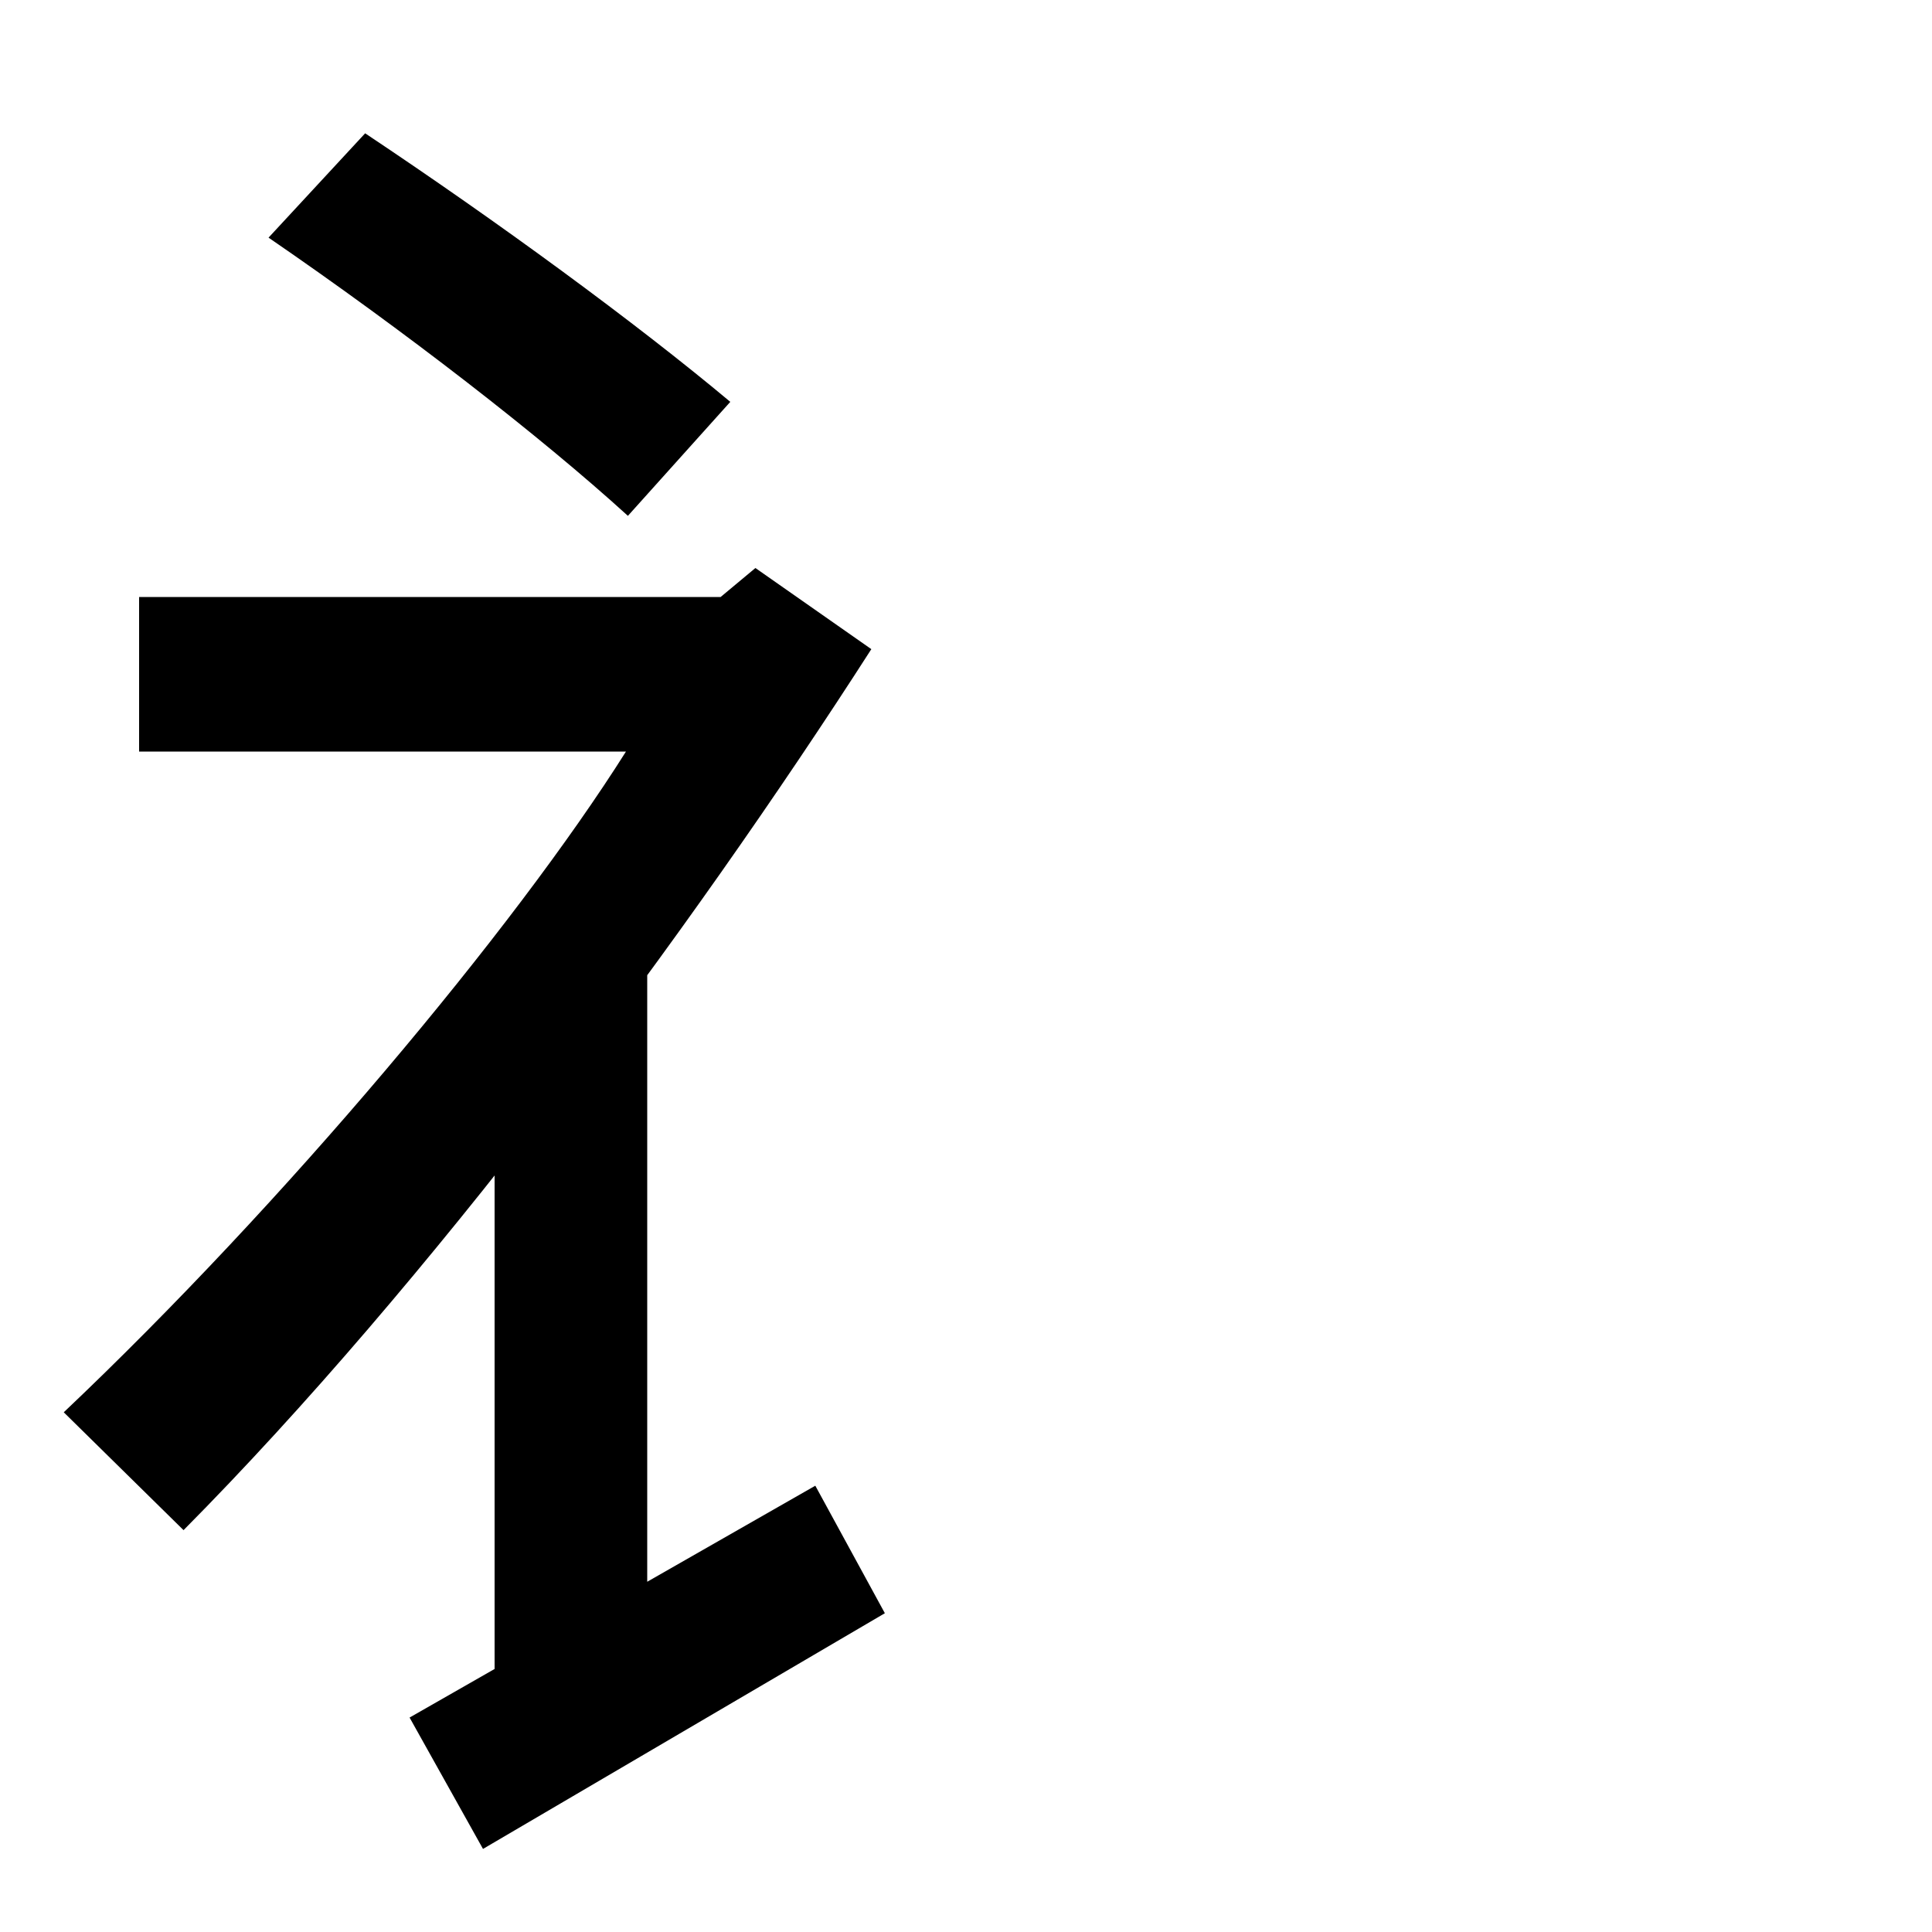
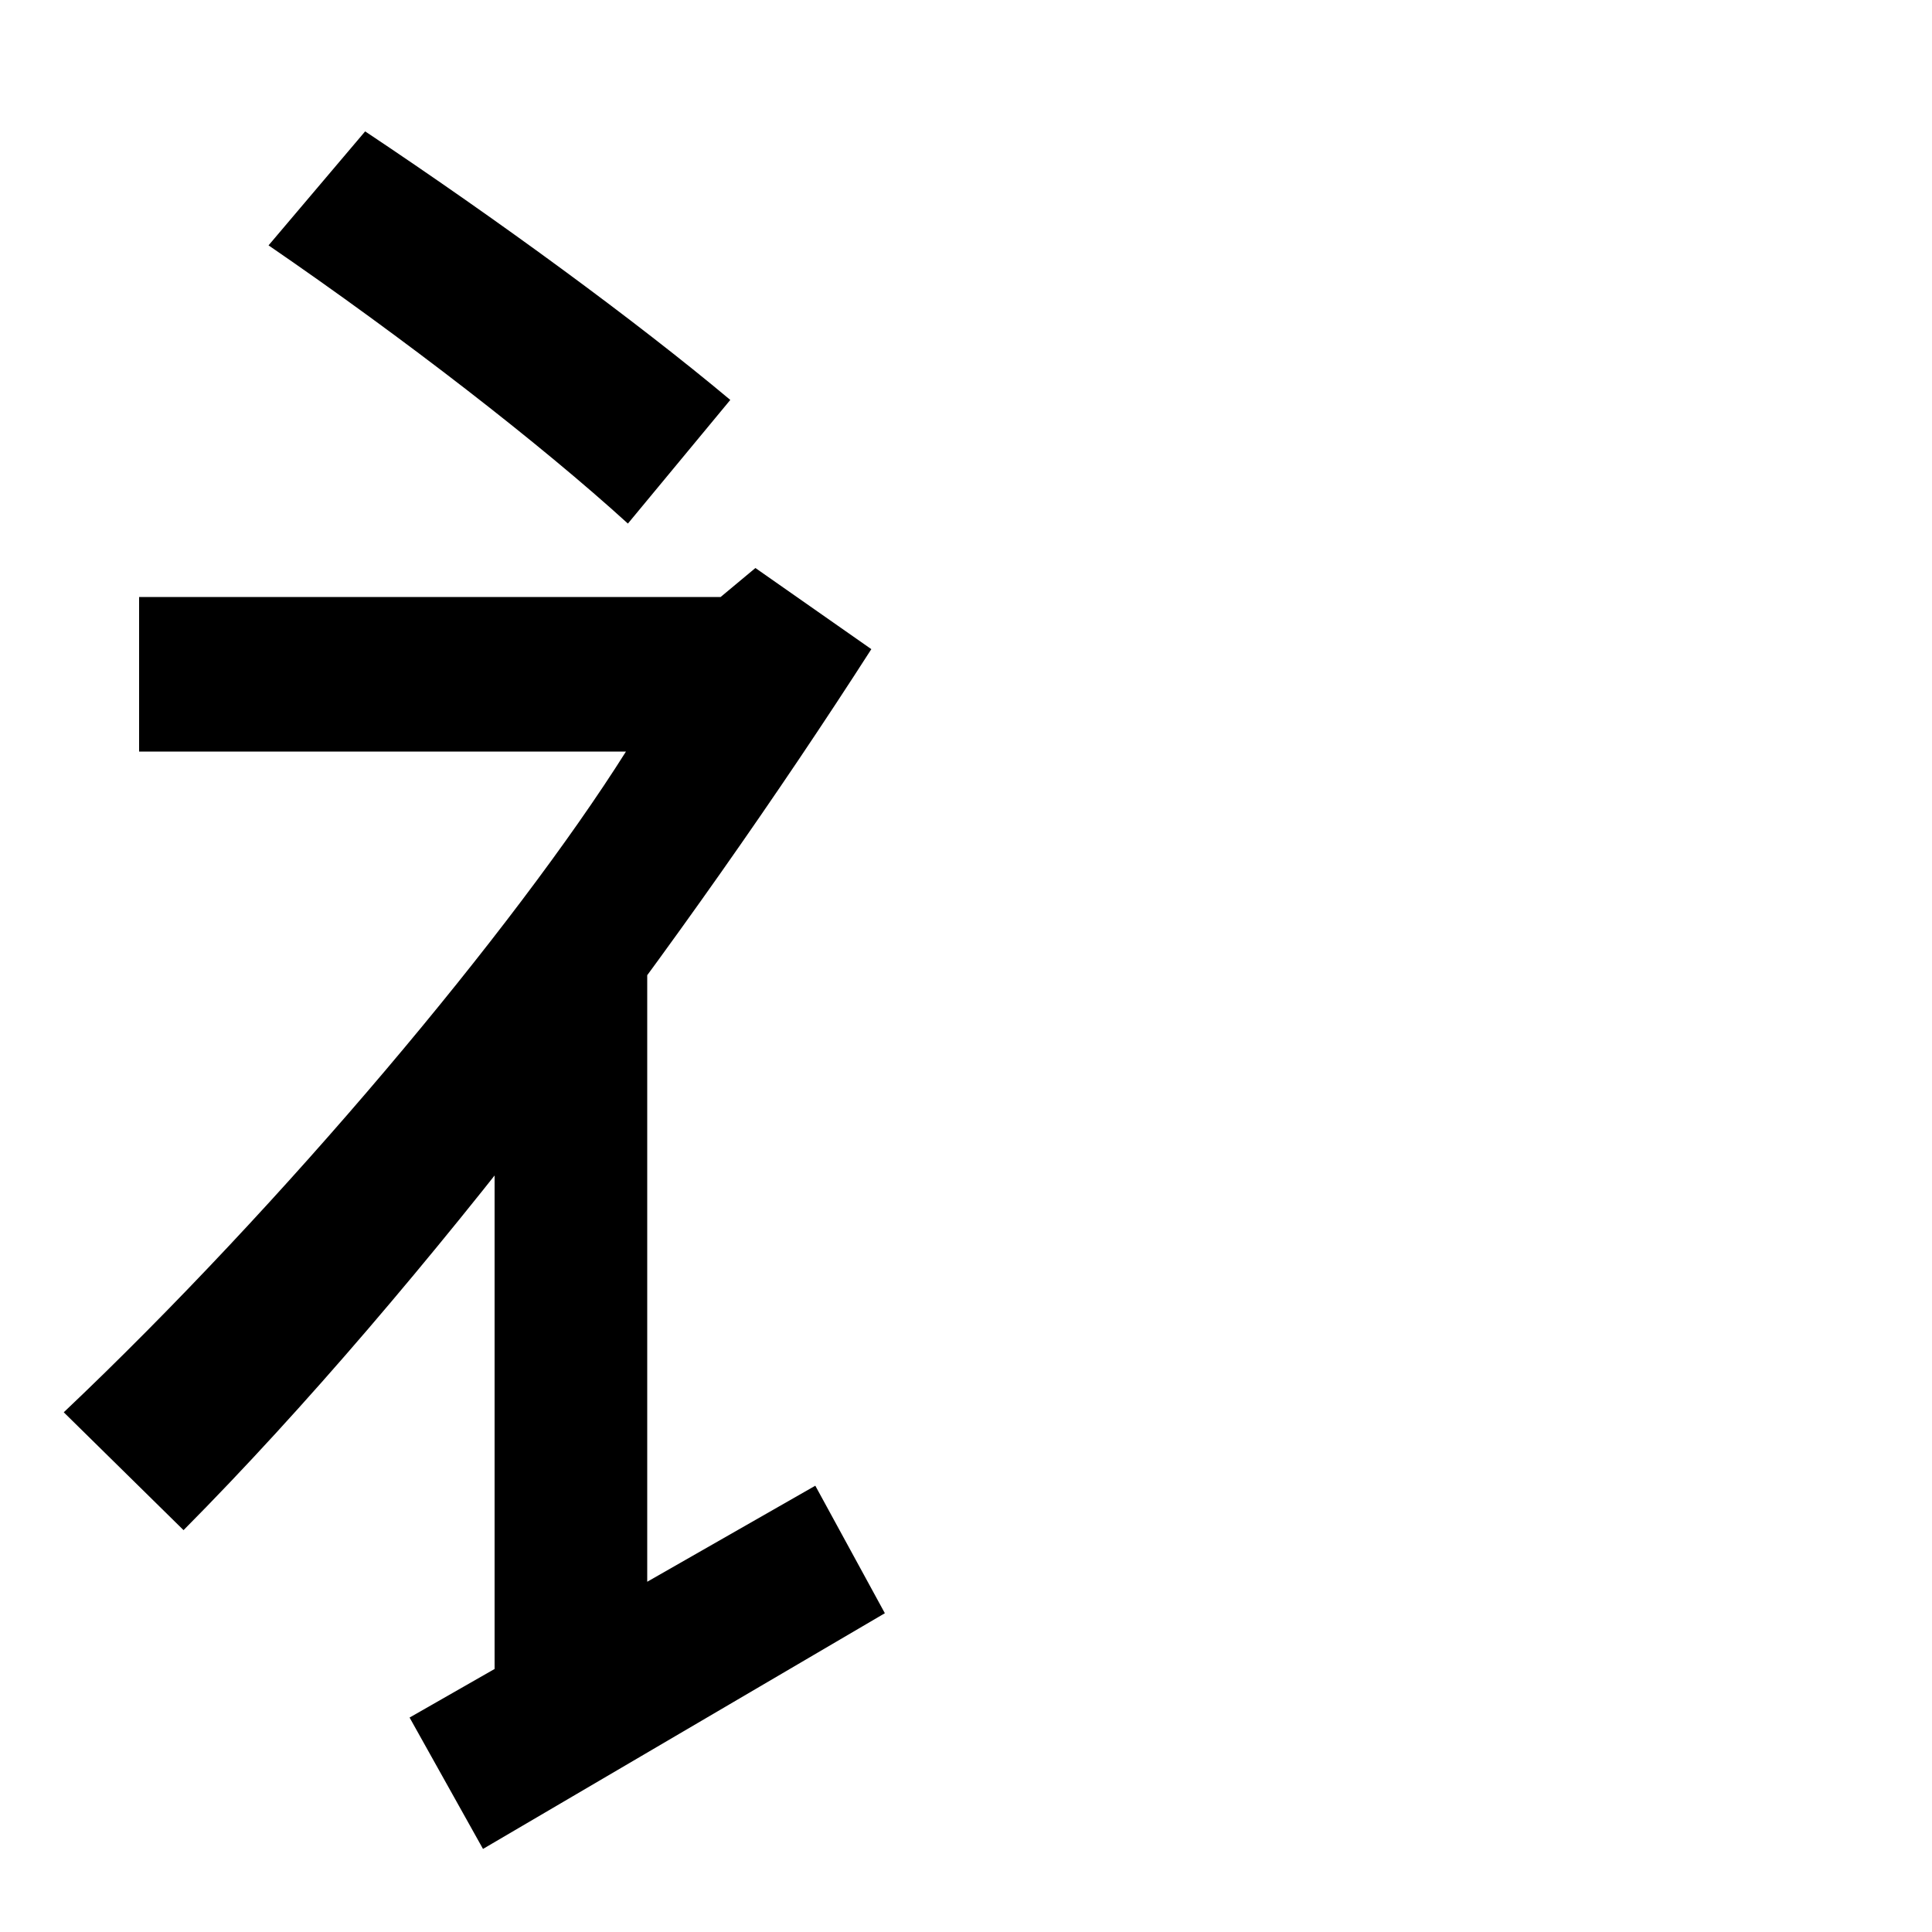
<svg xmlns="http://www.w3.org/2000/svg" width="1000" height="1000">
-   <path d="M33 149 95 88C221 215 356 396 451 544L391 586L373 571H72V491H324C266 399 147 257 33 149ZM256 -8H335V386H256ZM325 613 378 672C329 713 258 765 189 811L139 757C209 709 280 654 325 613ZM422 111 212 -9 250 -77 458 45Z" transform="translate(0, 880) scale(1,-1)" />
+   <path d="M33 149 95 88C221 215 356 396 451 544L391 586L373 571H72V491H324C266 399 147 257 33 149ZM256 -8H335V386H256ZM325 609 378 673C329 714 258 766 189 812L139 753C209 705 280 650 325 609ZM422 111 212 -9 250 -77 458 45Z" transform="translate(0, 880) scale(1,-1)" />
</svg>
